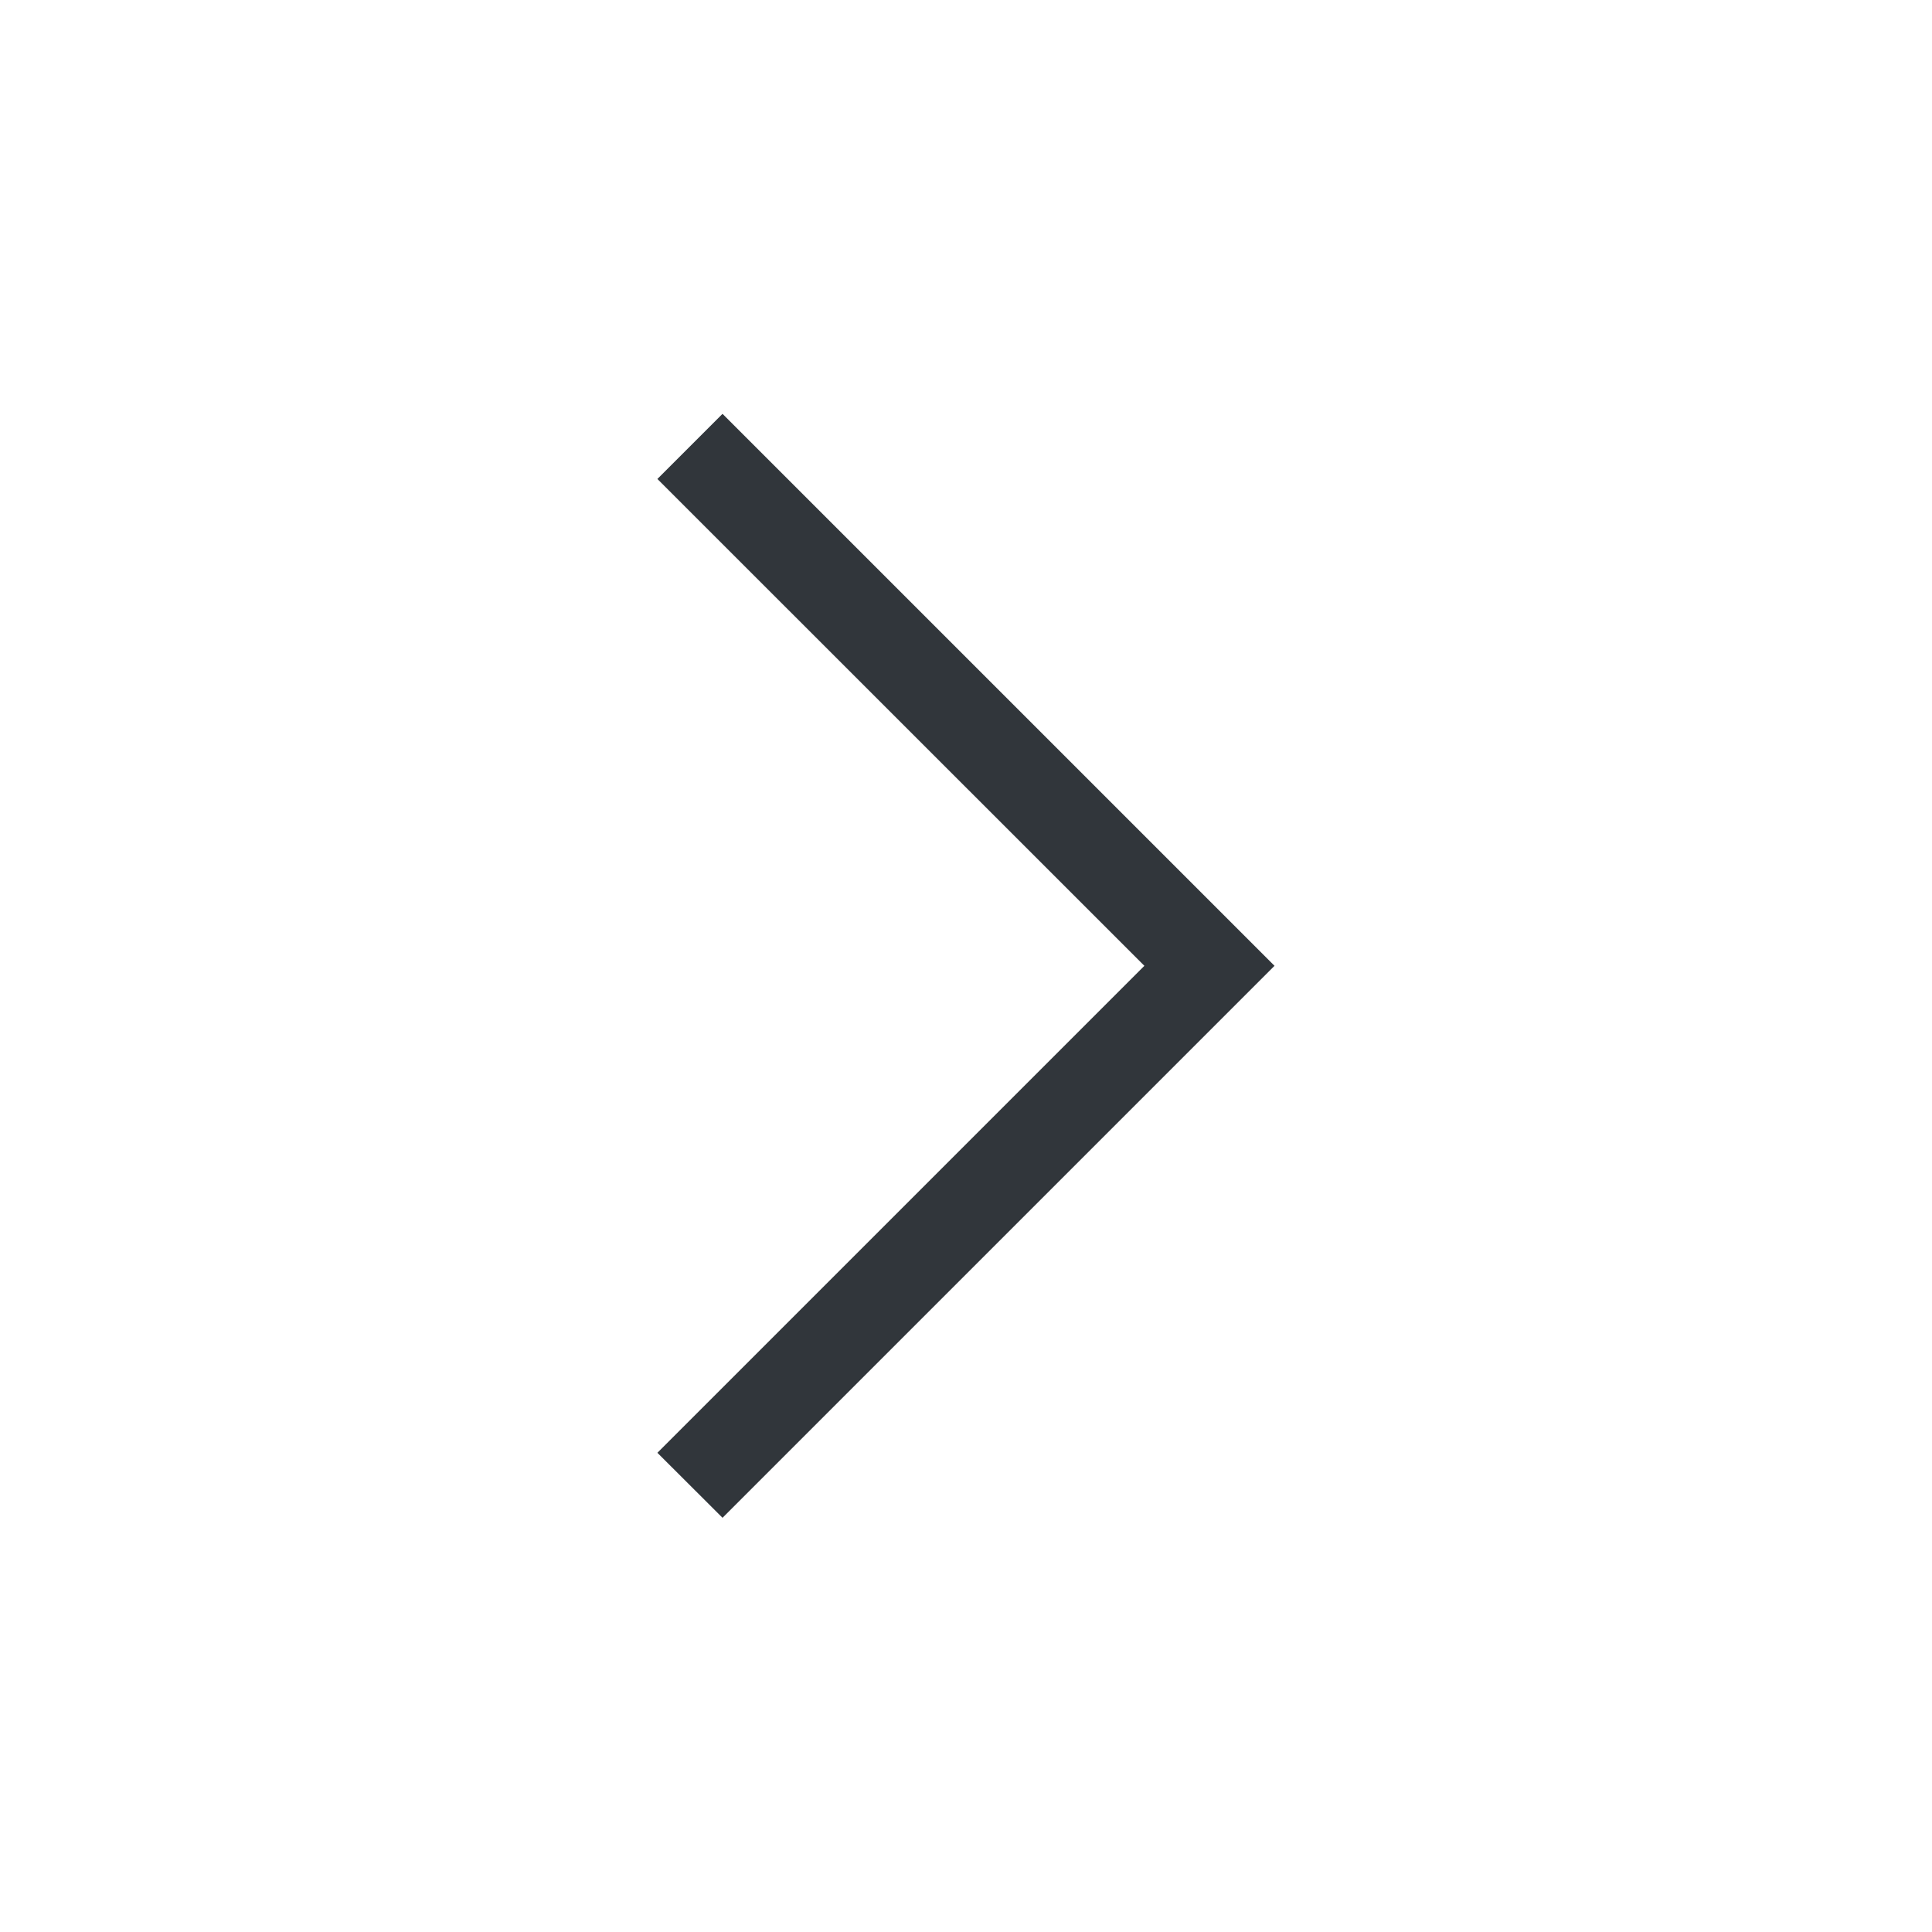
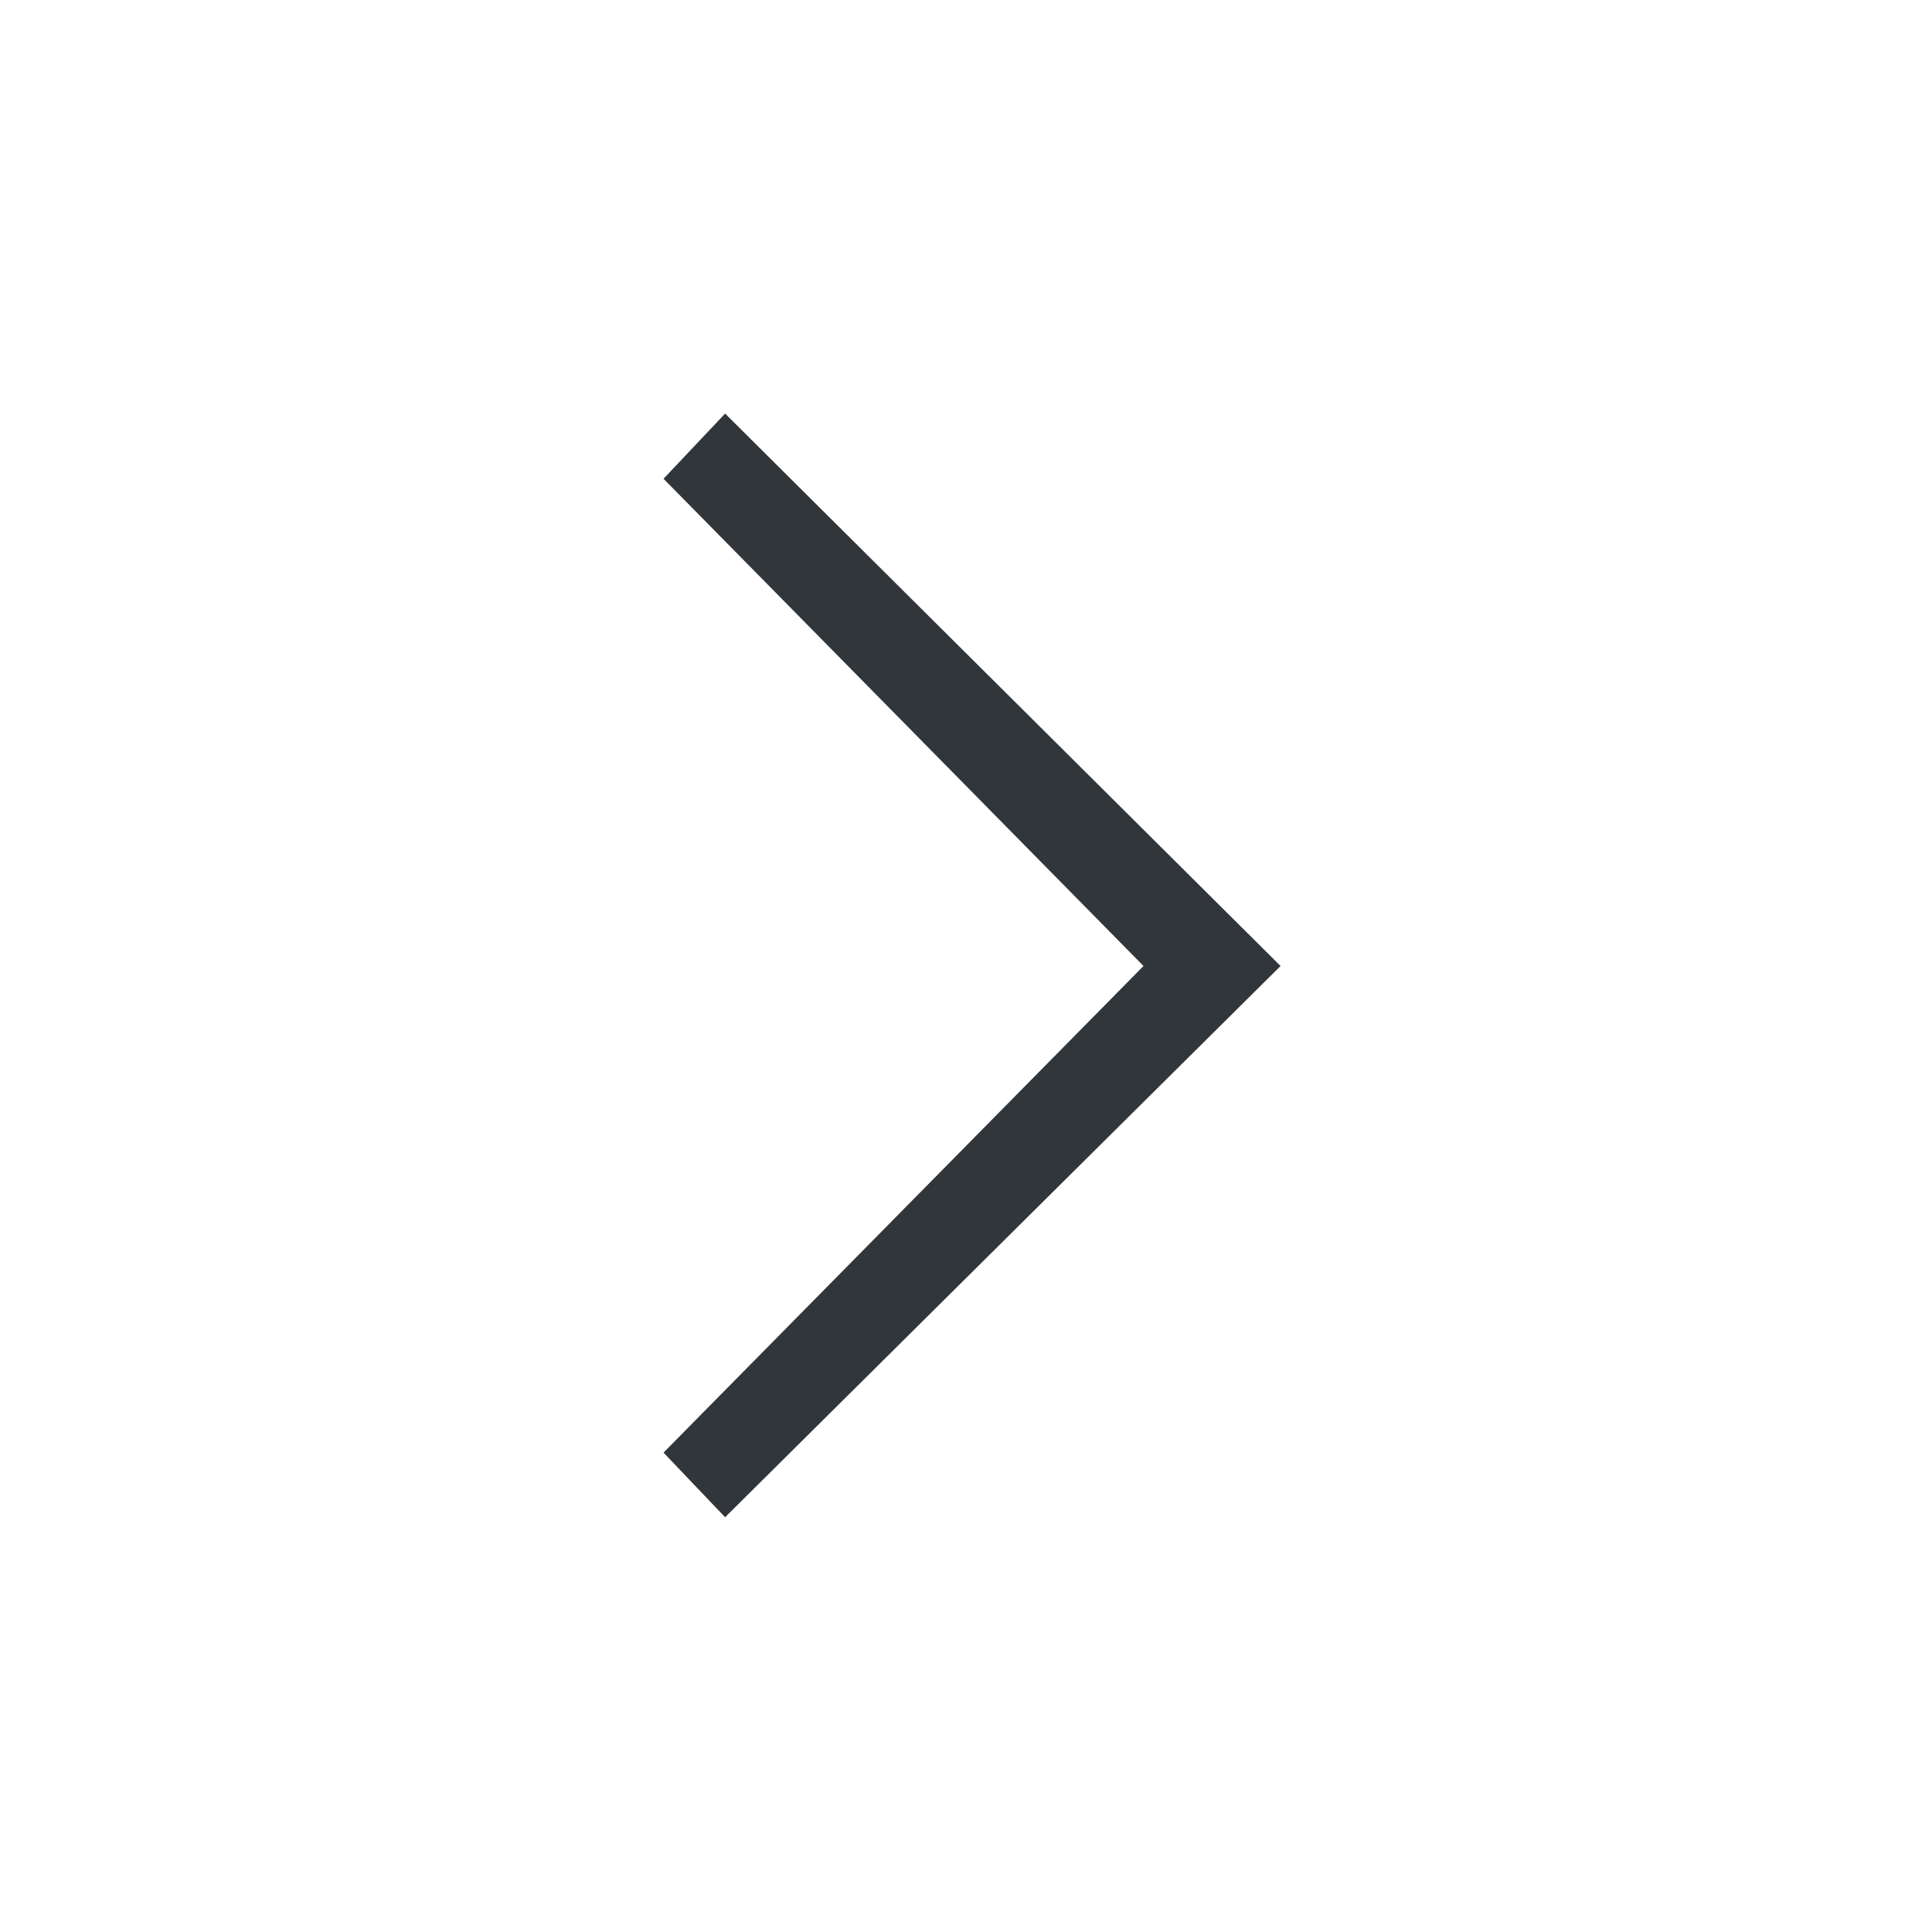
- <svg xmlns="http://www.w3.org/2000/svg" width="32" height="32" viewBox="0 0 8.467 8.467">
-   <path d="M-290.546 26.642h14v14h-14z" style="fill:none;fill-opacity:1;stroke:none;stroke-width:.037;stroke-linecap:square;stroke-linejoin:miter;stroke-miterlimit:4;stroke-dasharray:none;stroke-dashoffset:0;stroke-opacity:1" transform="translate(-167.244 24.579)scale(-.60476)" />
-   <path fill="currentColor" d="m33.642 285.782-4-4 .471-.472 3.529 3.529 3.528-3.529.472.472z" class="ColorScheme-Text" style="color:#31363b;fill:currentColor;stroke-width:.8;stop-color:#31363b" transform="rotate(-90 -71.333 95.911)scale(.60476)" />
+ <svg xmlns="http://www.w3.org/2000/svg" width="32" height="32" viewBox="0 0 32 32">
+   <path d="m21.21 16-9.2 9.13-1.02-1.07L18.94 16l-7.95-8.07 1.02-1.08Z" class="ColorScheme-Text" style="fill:currentColor;color:#31363b" />
</svg>
